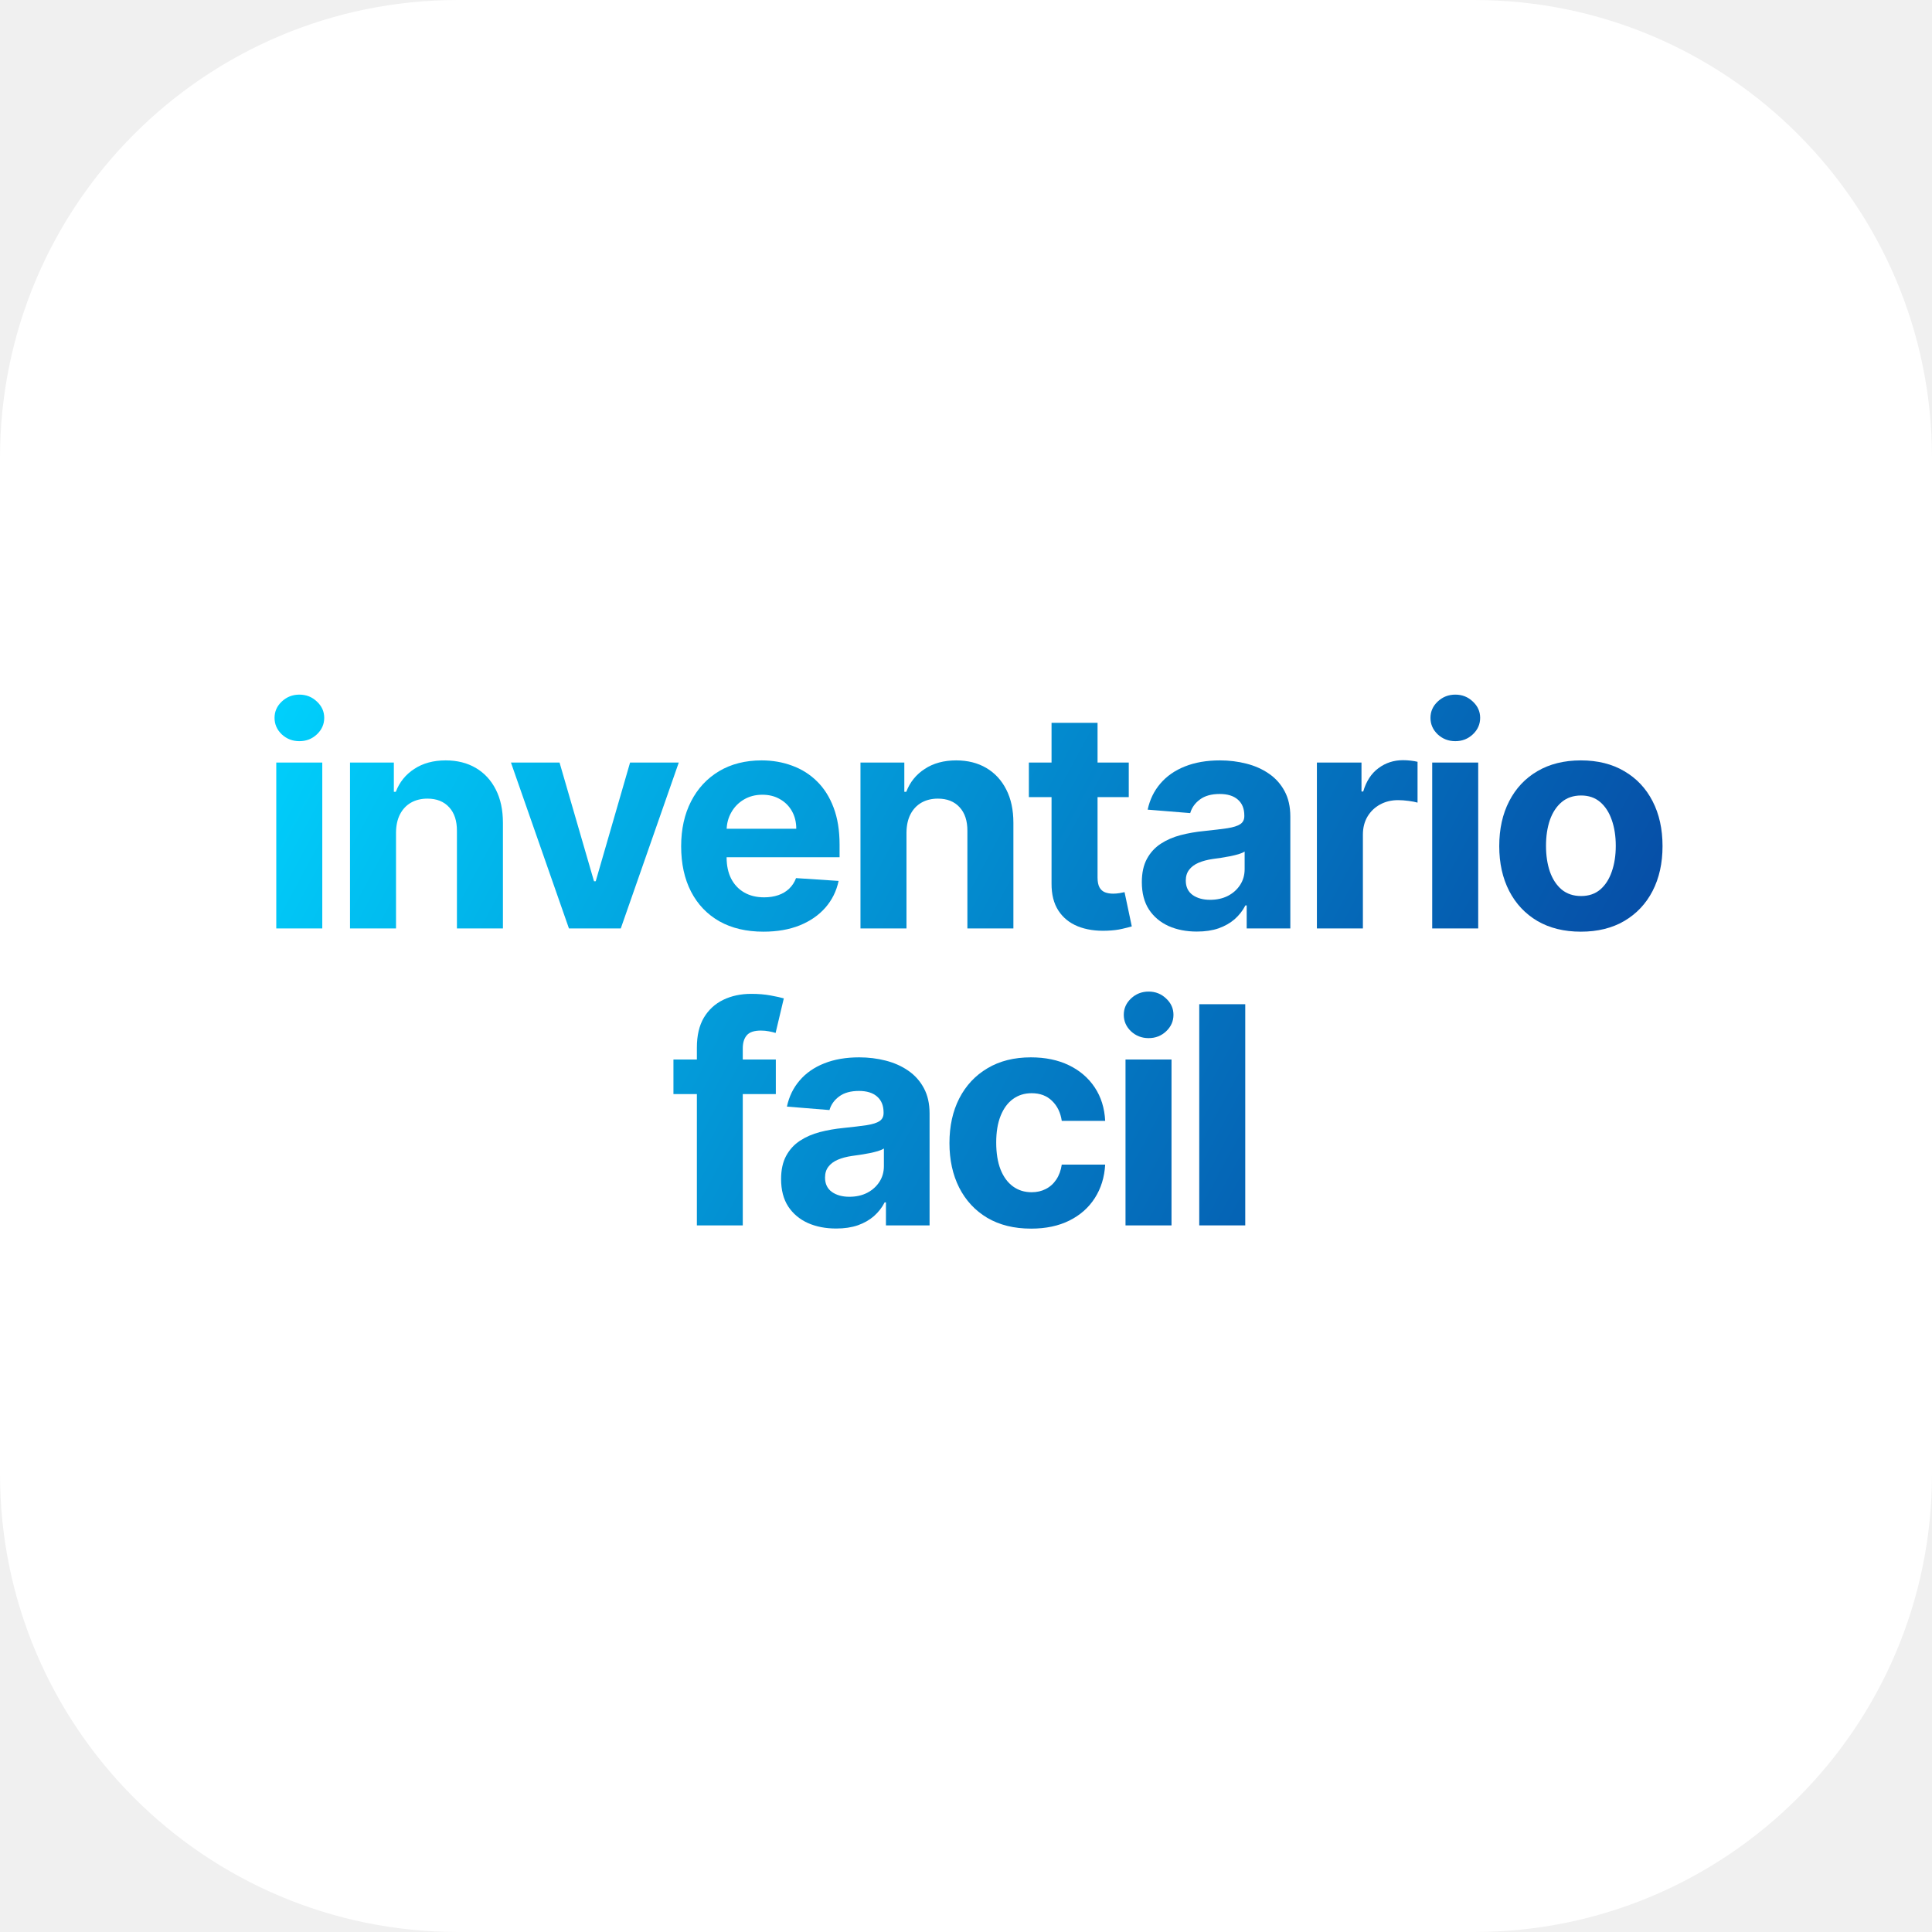
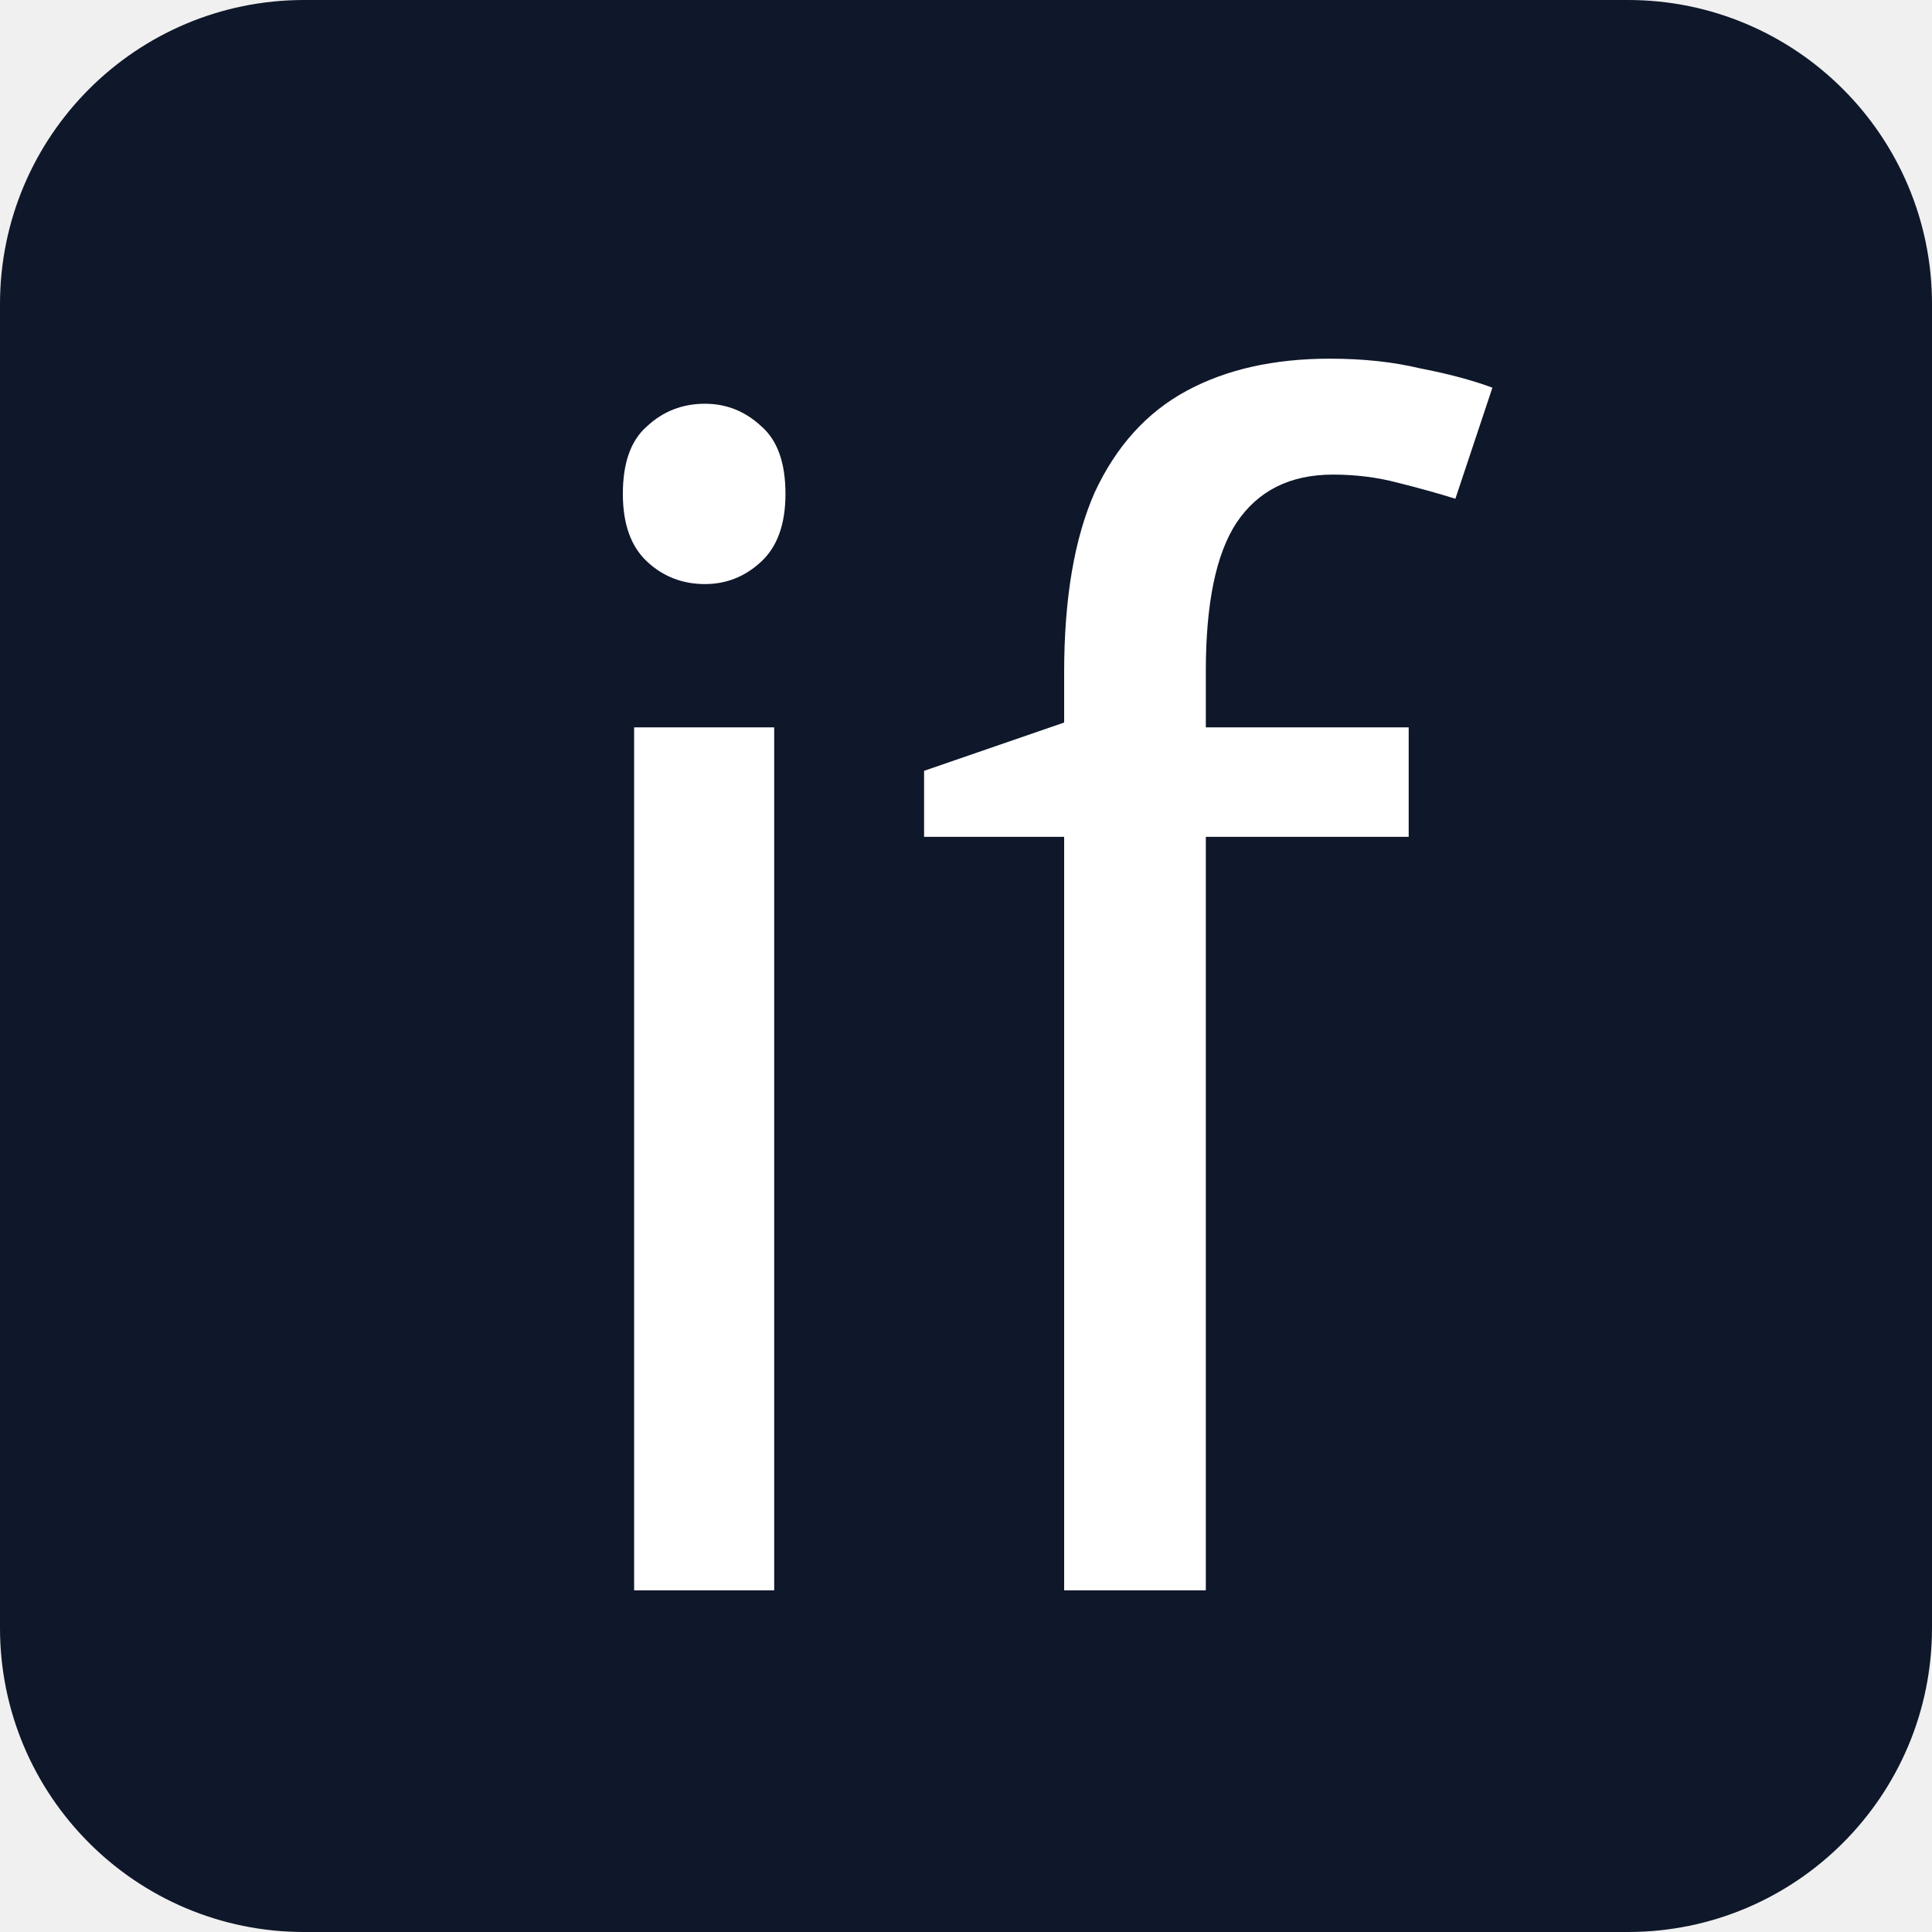
<svg xmlns="http://www.w3.org/2000/svg" width="1080" height="1080" viewBox="0 0 1080 1080" fill="none">
-   <rect width="1080" height="1080" rx="256" fill="white" />
-   <path d="M696.103 561.364V685H670.385V561.364H696.103Z" fill="url(#paint0_linear_45_35)" />
-   <path d="M629.167 685V592.273H654.884V685H629.167ZM642.086 580.32C638.263 580.32 634.982 579.052 632.246 576.516C629.549 573.941 628.201 570.862 628.201 567.28C628.201 563.738 629.549 560.7 632.246 558.164C634.982 555.588 638.263 554.3 642.086 554.3C645.909 554.3 649.169 555.588 651.866 558.164C654.602 560.7 655.971 563.738 655.971 567.28C655.971 570.862 654.602 573.941 651.866 576.516C649.169 579.052 645.909 580.32 642.086 580.32Z" fill="url(#paint1_linear_45_35)" />
-   <path d="M576.388 686.811C566.89 686.811 558.72 684.799 551.878 680.774C545.076 676.709 539.844 671.075 536.182 663.871C532.56 656.667 530.749 648.376 530.749 638.999C530.749 629.5 532.58 621.169 536.242 614.006C539.945 606.802 545.197 601.187 551.999 597.163C558.8 593.098 566.89 591.065 576.267 591.065C584.357 591.065 591.44 592.534 597.517 595.472C603.594 598.41 608.404 602.535 611.945 607.848C615.487 613.16 617.439 619.399 617.801 626.562H593.533C592.848 621.934 591.037 618.211 588.099 615.394C585.202 612.537 581.398 611.108 576.69 611.108C572.705 611.108 569.224 612.195 566.246 614.368C563.308 616.501 561.014 619.62 559.364 623.725C557.714 627.83 556.888 632.801 556.888 638.636C556.888 644.553 557.693 649.583 559.303 653.729C560.953 657.874 563.268 661.033 566.246 663.207C569.224 665.38 572.705 666.467 576.69 666.467C579.628 666.467 582.264 665.863 584.598 664.656C586.973 663.448 588.924 661.697 590.454 659.403C592.023 657.069 593.05 654.272 593.533 651.012H617.801C617.399 658.095 615.467 664.334 612.006 669.727C608.585 675.079 603.856 679.265 597.819 682.283C591.782 685.302 584.638 686.811 576.388 686.811Z" fill="url(#paint2_linear_45_35)" />
-   <path d="M467.42 686.751C461.504 686.751 456.232 685.724 451.603 683.672C446.975 681.579 443.312 678.5 440.616 674.435C437.96 670.33 436.632 665.219 436.632 659.102C436.632 653.95 437.577 649.624 439.469 646.122C441.361 642.621 443.936 639.803 447.196 637.67C450.456 635.537 454.159 633.928 458.304 632.841C462.49 631.754 466.877 630.99 471.465 630.547C476.858 629.983 481.204 629.46 484.504 628.977C487.805 628.454 490.199 627.689 491.688 626.683C493.178 625.677 493.922 624.188 493.922 622.216V621.854C493.922 618.03 492.715 615.072 490.3 612.979C487.925 610.887 484.545 609.84 480.158 609.84C475.53 609.84 471.847 610.866 469.11 612.919C466.374 614.931 464.562 617.467 463.677 620.526L439.892 618.594C441.099 612.959 443.473 608.089 447.015 603.984C450.557 599.839 455.125 596.66 460.719 594.446C466.353 592.192 472.873 591.065 480.279 591.065C485.43 591.065 490.36 591.669 495.069 592.876C499.818 594.084 504.024 595.955 507.686 598.491C511.389 601.026 514.307 604.286 516.44 608.271C518.573 612.215 519.639 616.944 519.639 622.457V685H495.25V672.141H494.526C493.037 675.039 491.044 677.595 488.549 679.808C486.054 681.981 483.056 683.692 479.554 684.94C476.053 686.147 472.008 686.751 467.42 686.751ZM474.785 669.002C478.568 669.002 481.909 668.258 484.806 666.768C487.704 665.239 489.978 663.187 491.628 660.611C493.278 658.035 494.103 655.117 494.103 651.857V642.017C493.298 642.54 492.192 643.023 490.783 643.466C489.415 643.868 487.865 644.251 486.134 644.613C484.404 644.935 482.673 645.237 480.943 645.518C479.212 645.76 477.643 645.981 476.234 646.182C473.215 646.625 470.579 647.33 468.326 648.295C466.072 649.261 464.321 650.569 463.073 652.219C461.826 653.829 461.202 655.842 461.202 658.256C461.202 661.758 462.47 664.434 465.005 666.285C467.581 668.097 470.841 669.002 474.785 669.002Z" fill="url(#paint3_linear_45_35)" />
-   <path d="M433.687 592.273V611.591H376.457V592.273H433.687ZM389.557 685V585.572C389.557 578.851 390.865 573.277 393.481 568.849C396.138 564.422 399.76 561.102 404.348 558.888C408.936 556.675 414.148 555.568 419.984 555.568C423.928 555.568 427.53 555.87 430.79 556.474C434.09 557.077 436.545 557.621 438.155 558.104L433.567 577.422C432.56 577.1 431.313 576.798 429.824 576.516C428.375 576.235 426.886 576.094 425.356 576.094C421.573 576.094 418.937 576.979 417.448 578.75C415.959 580.481 415.214 582.915 415.214 586.055V685H389.557Z" fill="url(#paint4_linear_45_35)" />
-   <path d="M883.726 520.811C874.349 520.811 866.239 518.819 859.397 514.835C852.595 510.81 847.343 505.216 843.641 498.052C839.938 490.848 838.087 482.497 838.087 472.999C838.087 463.42 839.938 455.049 843.641 447.885C847.343 440.681 852.595 435.087 859.397 431.102C866.239 427.078 874.349 425.065 883.726 425.065C893.103 425.065 901.193 427.078 907.994 431.102C914.836 435.087 920.108 440.681 923.811 447.885C927.514 455.049 929.365 463.42 929.365 472.999C929.365 482.497 927.514 490.848 923.811 498.052C920.108 505.216 914.836 510.81 907.994 514.835C901.193 518.819 893.103 520.811 883.726 520.811ZM883.847 500.889C888.113 500.889 891.675 499.682 894.532 497.267C897.389 494.812 899.543 491.472 900.992 487.246C902.481 483.02 903.225 478.21 903.225 472.817C903.225 467.424 902.481 462.615 900.992 458.389C899.543 454.163 897.389 450.823 894.532 448.368C891.675 445.913 888.113 444.685 883.847 444.685C879.54 444.685 875.918 445.913 872.98 448.368C870.082 450.823 867.889 454.163 866.4 458.389C864.951 462.615 864.227 467.424 864.227 472.817C864.227 478.21 864.951 483.02 866.4 487.246C867.889 491.472 870.082 494.812 872.98 497.267C875.918 499.682 879.54 500.889 883.847 500.889Z" fill="url(#paint5_linear_45_35)" />
-   <path d="M800.611 519V426.273H826.329V519H800.611ZM813.53 414.32C809.707 414.32 806.427 413.052 803.69 410.516C800.994 407.941 799.645 404.862 799.645 401.28C799.645 397.738 800.994 394.7 803.69 392.164C806.427 389.588 809.707 388.3 813.53 388.3C817.354 388.3 820.614 389.588 823.31 392.164C826.047 394.7 827.415 397.738 827.415 401.28C827.415 404.862 826.047 407.941 823.31 410.516C820.614 413.052 817.354 414.32 813.53 414.32Z" fill="url(#paint6_linear_45_35)" />
-   <path d="M736.151 519V426.273H761.083V442.452H762.049C763.739 436.697 766.577 432.35 770.561 429.412C774.546 426.434 779.134 424.945 784.325 424.945C785.613 424.945 787.002 425.025 788.491 425.186C789.98 425.347 791.288 425.568 792.415 425.85V448.67C791.207 448.308 789.537 447.986 787.404 447.704C785.271 447.422 783.319 447.281 781.548 447.281C777.765 447.281 774.385 448.106 771.406 449.756C768.468 451.366 766.134 453.62 764.404 456.518C762.713 459.415 761.868 462.756 761.868 466.539V519H736.151Z" fill="url(#paint7_linear_45_35)" />
-   <path d="M669.079 520.751C663.163 520.751 657.891 519.724 653.262 517.672C648.634 515.579 644.972 512.5 642.275 508.435C639.619 504.33 638.291 499.219 638.291 493.102C638.291 487.95 639.237 483.624 641.128 480.122C643.02 476.621 645.596 473.804 648.855 471.67C652.115 469.537 655.818 467.928 659.963 466.841C664.149 465.754 668.536 464.99 673.124 464.547C678.517 463.983 682.864 463.46 686.164 462.977C689.464 462.454 691.859 461.689 693.348 460.683C694.837 459.677 695.581 458.188 695.581 456.216V455.854C695.581 452.03 694.374 449.072 691.959 446.979C689.585 444.887 686.204 443.84 681.817 443.84C677.189 443.84 673.506 444.866 670.77 446.919C668.033 448.931 666.222 451.467 665.336 454.526L641.551 452.594C642.758 446.959 645.133 442.089 648.674 437.984C652.216 433.839 656.784 430.66 662.378 428.446C668.013 426.192 674.533 425.065 681.938 425.065C687.089 425.065 692.019 425.669 696.728 426.876C701.477 428.084 705.683 429.955 709.345 432.491C713.048 435.026 715.966 438.286 718.099 442.271C720.232 446.215 721.299 450.944 721.299 456.457V519H696.909V506.141H696.185C694.696 509.039 692.704 511.595 690.208 513.808C687.713 515.982 684.715 517.692 681.213 518.94C677.712 520.147 673.667 520.751 669.079 520.751ZM676.444 503.002C680.227 503.002 683.568 502.258 686.466 500.768C689.363 499.239 691.637 497.187 693.287 494.611C694.937 492.035 695.762 489.117 695.762 485.857V476.017C694.958 476.54 693.851 477.023 692.442 477.466C691.074 477.868 689.524 478.251 687.794 478.613C686.063 478.935 684.333 479.237 682.602 479.518C680.871 479.76 679.302 479.981 677.893 480.183C674.875 480.625 672.239 481.33 669.985 482.295C667.731 483.261 665.98 484.569 664.733 486.219C663.485 487.829 662.861 489.842 662.861 492.256C662.861 495.758 664.129 498.434 666.664 500.286C669.24 502.097 672.5 503.002 676.444 503.002Z" fill="url(#paint8_linear_45_35)" />
-   <path d="M630.985 426.273V445.591H575.143V426.273H630.985ZM587.821 404.057H613.538V490.506C613.538 492.88 613.9 494.732 614.625 496.06C615.349 497.348 616.355 498.253 617.643 498.776C618.971 499.299 620.501 499.561 622.231 499.561C623.439 499.561 624.646 499.46 625.853 499.259C627.061 499.018 627.987 498.837 628.63 498.716L632.675 517.853C631.387 518.255 629.576 518.718 627.242 519.241C624.908 519.805 622.07 520.147 618.73 520.268C612.532 520.509 607.099 519.684 602.43 517.793C597.802 515.901 594.2 512.963 591.624 508.979C589.048 504.994 587.781 499.964 587.821 493.886V404.057Z" fill="url(#paint9_linear_45_35)" />
-   <path d="M506.729 465.392V519H481.011V426.273H505.521V442.633H506.608C508.66 437.24 512.101 432.974 516.931 429.835C521.761 426.655 527.616 425.065 534.498 425.065C540.938 425.065 546.552 426.474 551.341 429.291C556.131 432.108 559.854 436.133 562.51 441.365C565.166 446.557 566.494 452.755 566.494 459.959V519H540.777V464.547C540.817 458.872 539.368 454.445 536.43 451.266C533.492 448.046 529.448 446.436 524.296 446.436C520.835 446.436 517.776 447.181 515.12 448.67C512.504 450.159 510.451 452.332 508.962 455.19C507.513 458.007 506.769 461.408 506.729 465.392Z" fill="url(#paint10_linear_45_35)" />
-   <path d="M426.768 520.811C417.23 520.811 409.02 518.879 402.138 515.016C395.296 511.112 390.023 505.598 386.321 498.474C382.618 491.311 380.767 482.839 380.767 473.059C380.767 463.521 382.618 455.149 386.321 447.945C390.023 440.741 395.235 435.127 401.956 431.102C408.718 427.078 416.646 425.065 425.742 425.065C431.859 425.065 437.554 426.051 442.826 428.023C448.139 429.955 452.767 432.873 456.711 436.777C460.696 440.681 463.795 445.591 466.008 451.507C468.222 457.383 469.329 464.265 469.329 472.153V479.217H391.03V463.279H445.12C445.12 459.576 444.316 456.296 442.706 453.439C441.096 450.581 438.862 448.348 436.005 446.738C433.187 445.088 429.907 444.263 426.164 444.263C422.261 444.263 418.799 445.168 415.781 446.979C412.803 448.75 410.468 451.145 408.778 454.163C407.088 457.142 406.222 460.462 406.182 464.124V479.277C406.182 483.865 407.027 487.829 408.718 491.17C410.448 494.51 412.883 497.086 416.022 498.897C419.162 500.708 422.884 501.614 427.191 501.614C430.048 501.614 432.664 501.211 435.039 500.406C437.413 499.601 439.446 498.394 441.136 496.784C442.826 495.174 444.114 493.202 445 490.868L468.785 492.438C467.578 498.152 465.103 503.143 461.36 507.409C457.657 511.635 452.868 514.935 446.992 517.31C441.156 519.644 434.415 520.811 426.768 520.811Z" fill="url(#paint11_linear_45_35)" />
-   <path d="M379.437 426.273L347.019 519H318.042L285.624 426.273H312.79L332.048 492.619H333.013L352.211 426.273H379.437Z" fill="url(#paint12_linear_45_35)" />
-   <path d="M221.374 465.392V519H195.657V426.273H220.167V442.633H221.254C223.306 437.24 226.747 432.974 231.577 429.835C236.406 426.655 242.262 425.065 249.144 425.065C255.584 425.065 261.198 426.474 265.987 429.291C270.776 432.108 274.499 436.133 277.156 441.365C279.812 446.557 281.14 452.755 281.14 459.959V519H255.423V464.547C255.463 458.872 254.014 454.445 251.076 451.266C248.138 448.046 244.093 446.436 238.942 446.436C235.481 446.436 232.422 447.181 229.766 448.67C227.15 450.159 225.097 452.332 223.608 455.19C222.159 458.007 221.414 461.408 221.374 465.392Z" fill="url(#paint13_linear_45_35)" />
-   <path d="M154.439 519V426.273H180.156V519H154.439ZM167.358 414.32C163.534 414.32 160.254 413.052 157.517 410.516C154.821 407.941 153.473 404.862 153.473 401.28C153.473 397.738 154.821 394.7 157.517 392.164C160.254 389.588 163.534 388.3 167.358 388.3C171.181 388.3 174.441 389.588 177.137 392.164C179.874 394.7 181.243 397.738 181.243 401.28C181.243 404.862 179.874 407.941 177.137 410.516C174.441 413.052 171.181 414.32 167.358 414.32Z" fill="url(#paint14_linear_45_35)" />
-   <defs>
-     <linearGradient id="paint0_linear_45_35" x1="1139.5" y1="930.5" x2="130.5" y2="388" gradientUnits="userSpaceOnUse">
-       <stop stop-color="#090979" />
-       <stop offset="1" stop-color="#00D4FF" />
-     </linearGradient>
-     <linearGradient id="paint1_linear_45_35" x1="1139.5" y1="930.5" x2="130.5" y2="388" gradientUnits="userSpaceOnUse">
-       <stop stop-color="#090979" />
-       <stop offset="1" stop-color="#00D4FF" />
-     </linearGradient>
-     <linearGradient id="paint2_linear_45_35" x1="1139.5" y1="930.5" x2="130.5" y2="388" gradientUnits="userSpaceOnUse">
-       <stop stop-color="#090979" />
-       <stop offset="1" stop-color="#00D4FF" />
-     </linearGradient>
-     <linearGradient id="paint3_linear_45_35" x1="1139.5" y1="930.5" x2="130.5" y2="388" gradientUnits="userSpaceOnUse">
-       <stop stop-color="#090979" />
-       <stop offset="1" stop-color="#00D4FF" />
-     </linearGradient>
-     <linearGradient id="paint4_linear_45_35" x1="1139.5" y1="930.5" x2="130.5" y2="388" gradientUnits="userSpaceOnUse">
-       <stop stop-color="#090979" />
-       <stop offset="1" stop-color="#00D4FF" />
-     </linearGradient>
-     <linearGradient id="paint5_linear_45_35" x1="1139.5" y1="930.5" x2="130.5" y2="388" gradientUnits="userSpaceOnUse">
-       <stop stop-color="#090979" />
-       <stop offset="1" stop-color="#00D4FF" />
-     </linearGradient>
-     <linearGradient id="paint6_linear_45_35" x1="1139.5" y1="930.5" x2="130.5" y2="388" gradientUnits="userSpaceOnUse">
-       <stop stop-color="#090979" />
-       <stop offset="1" stop-color="#00D4FF" />
-     </linearGradient>
-     <linearGradient id="paint7_linear_45_35" x1="1139.5" y1="930.5" x2="130.5" y2="388" gradientUnits="userSpaceOnUse">
-       <stop stop-color="#090979" />
-       <stop offset="1" stop-color="#00D4FF" />
-     </linearGradient>
-     <linearGradient id="paint8_linear_45_35" x1="1139.5" y1="930.5" x2="130.5" y2="388" gradientUnits="userSpaceOnUse">
-       <stop stop-color="#090979" />
-       <stop offset="1" stop-color="#00D4FF" />
-     </linearGradient>
-     <linearGradient id="paint9_linear_45_35" x1="1139.5" y1="930.5" x2="130.5" y2="388" gradientUnits="userSpaceOnUse">
-       <stop stop-color="#090979" />
-       <stop offset="1" stop-color="#00D4FF" />
-     </linearGradient>
-     <linearGradient id="paint10_linear_45_35" x1="1139.5" y1="930.5" x2="130.5" y2="388" gradientUnits="userSpaceOnUse">
-       <stop stop-color="#090979" />
-       <stop offset="1" stop-color="#00D4FF" />
-     </linearGradient>
-     <linearGradient id="paint11_linear_45_35" x1="1139.5" y1="930.5" x2="130.5" y2="388" gradientUnits="userSpaceOnUse">
-       <stop stop-color="#090979" />
-       <stop offset="1" stop-color="#00D4FF" />
-     </linearGradient>
-     <linearGradient id="paint12_linear_45_35" x1="1139.5" y1="930.5" x2="130.5" y2="388" gradientUnits="userSpaceOnUse">
-       <stop stop-color="#090979" />
-       <stop offset="1" stop-color="#00D4FF" />
-     </linearGradient>
-     <linearGradient id="paint13_linear_45_35" x1="1139.5" y1="930.5" x2="130.5" y2="388" gradientUnits="userSpaceOnUse">
-       <stop stop-color="#090979" />
-       <stop offset="1" stop-color="#00D4FF" />
-     </linearGradient>
-     <linearGradient id="paint14_linear_45_35" x1="1139.5" y1="930.5" x2="130.5" y2="388" gradientUnits="userSpaceOnUse">
-       <stop stop-color="#090979" />
-       <stop offset="1" stop-color="#00D4FF" />
-     </linearGradient>
-   </defs>
+   <rect width="1080" height="1080" rx="170" fill="#0F172A" />
+   <path d="M787.465 467.8H674.065V889H594.865V467.8H516.565V430.9L594.865 403.9V376C594.865 334.6 600.565 301 611.965 275.2C623.965 249.4 641.065 230.5 663.265 218.5C685.465 206.5 712.165 200.5 743.365 200.5C761.965 200.5 778.765 202.3 793.765 205.9C809.365 208.9 822.865 212.5 834.265 216.7L813.565 278.8C803.965 275.8 793.165 272.8 781.165 269.8C769.765 266.8 757.765 265.3 745.165 265.3C721.165 265.3 703.165 274.3 691.165 292.3C679.765 309.7 674.065 337.3 674.065 375.1V406.6H787.465V467.8Z" fill="white" />
+   <path d="M432.78 406.6V889H354.48V406.6H432.78ZM394.08 225.7C406.08 225.7 416.58 229.9 425.58 238.3C434.58 246.1 439.08 258.7 439.08 276.1C439.08 292.9 434.58 305.5 425.58 313.9C416.58 322.3 406.08 326.5 394.08 326.5C381.48 326.5 370.68 322.3 361.68 313.9C352.68 305.5 348.18 292.9 348.18 276.1C348.18 258.7 352.68 246.1 361.68 238.3C370.68 229.9 381.48 225.7 394.08 225.7Z" fill="white" />
</svg>
